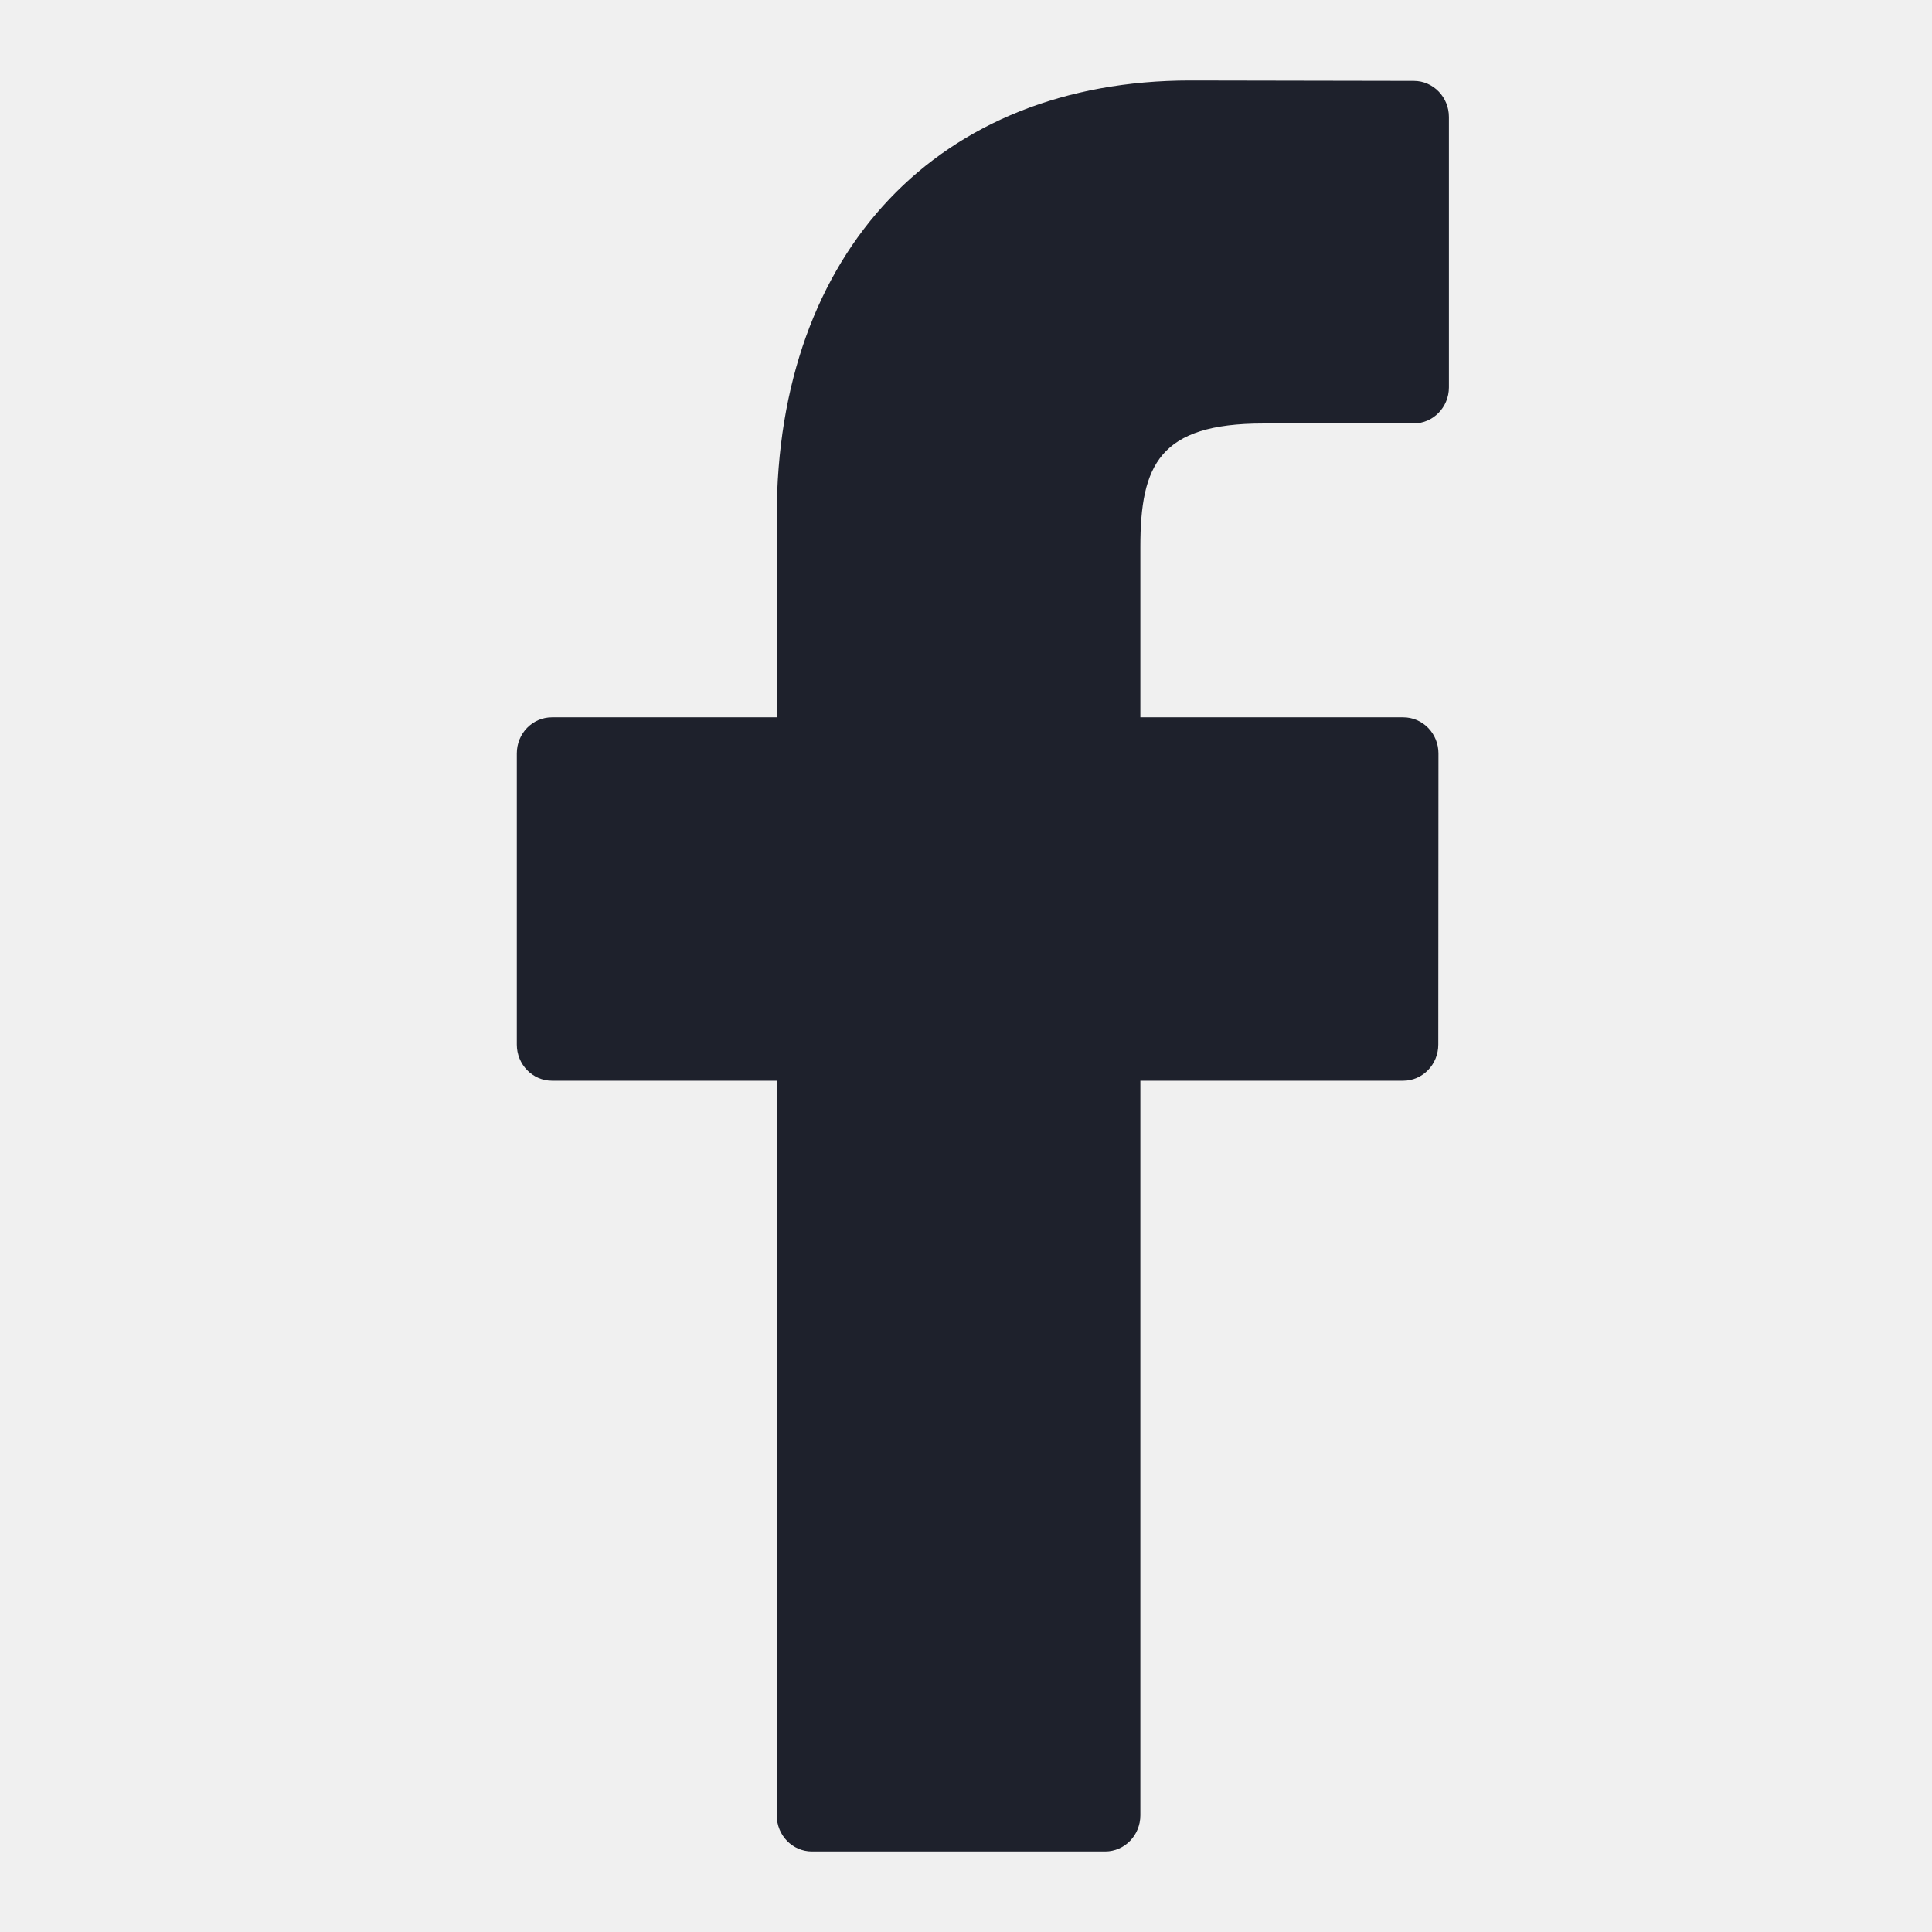
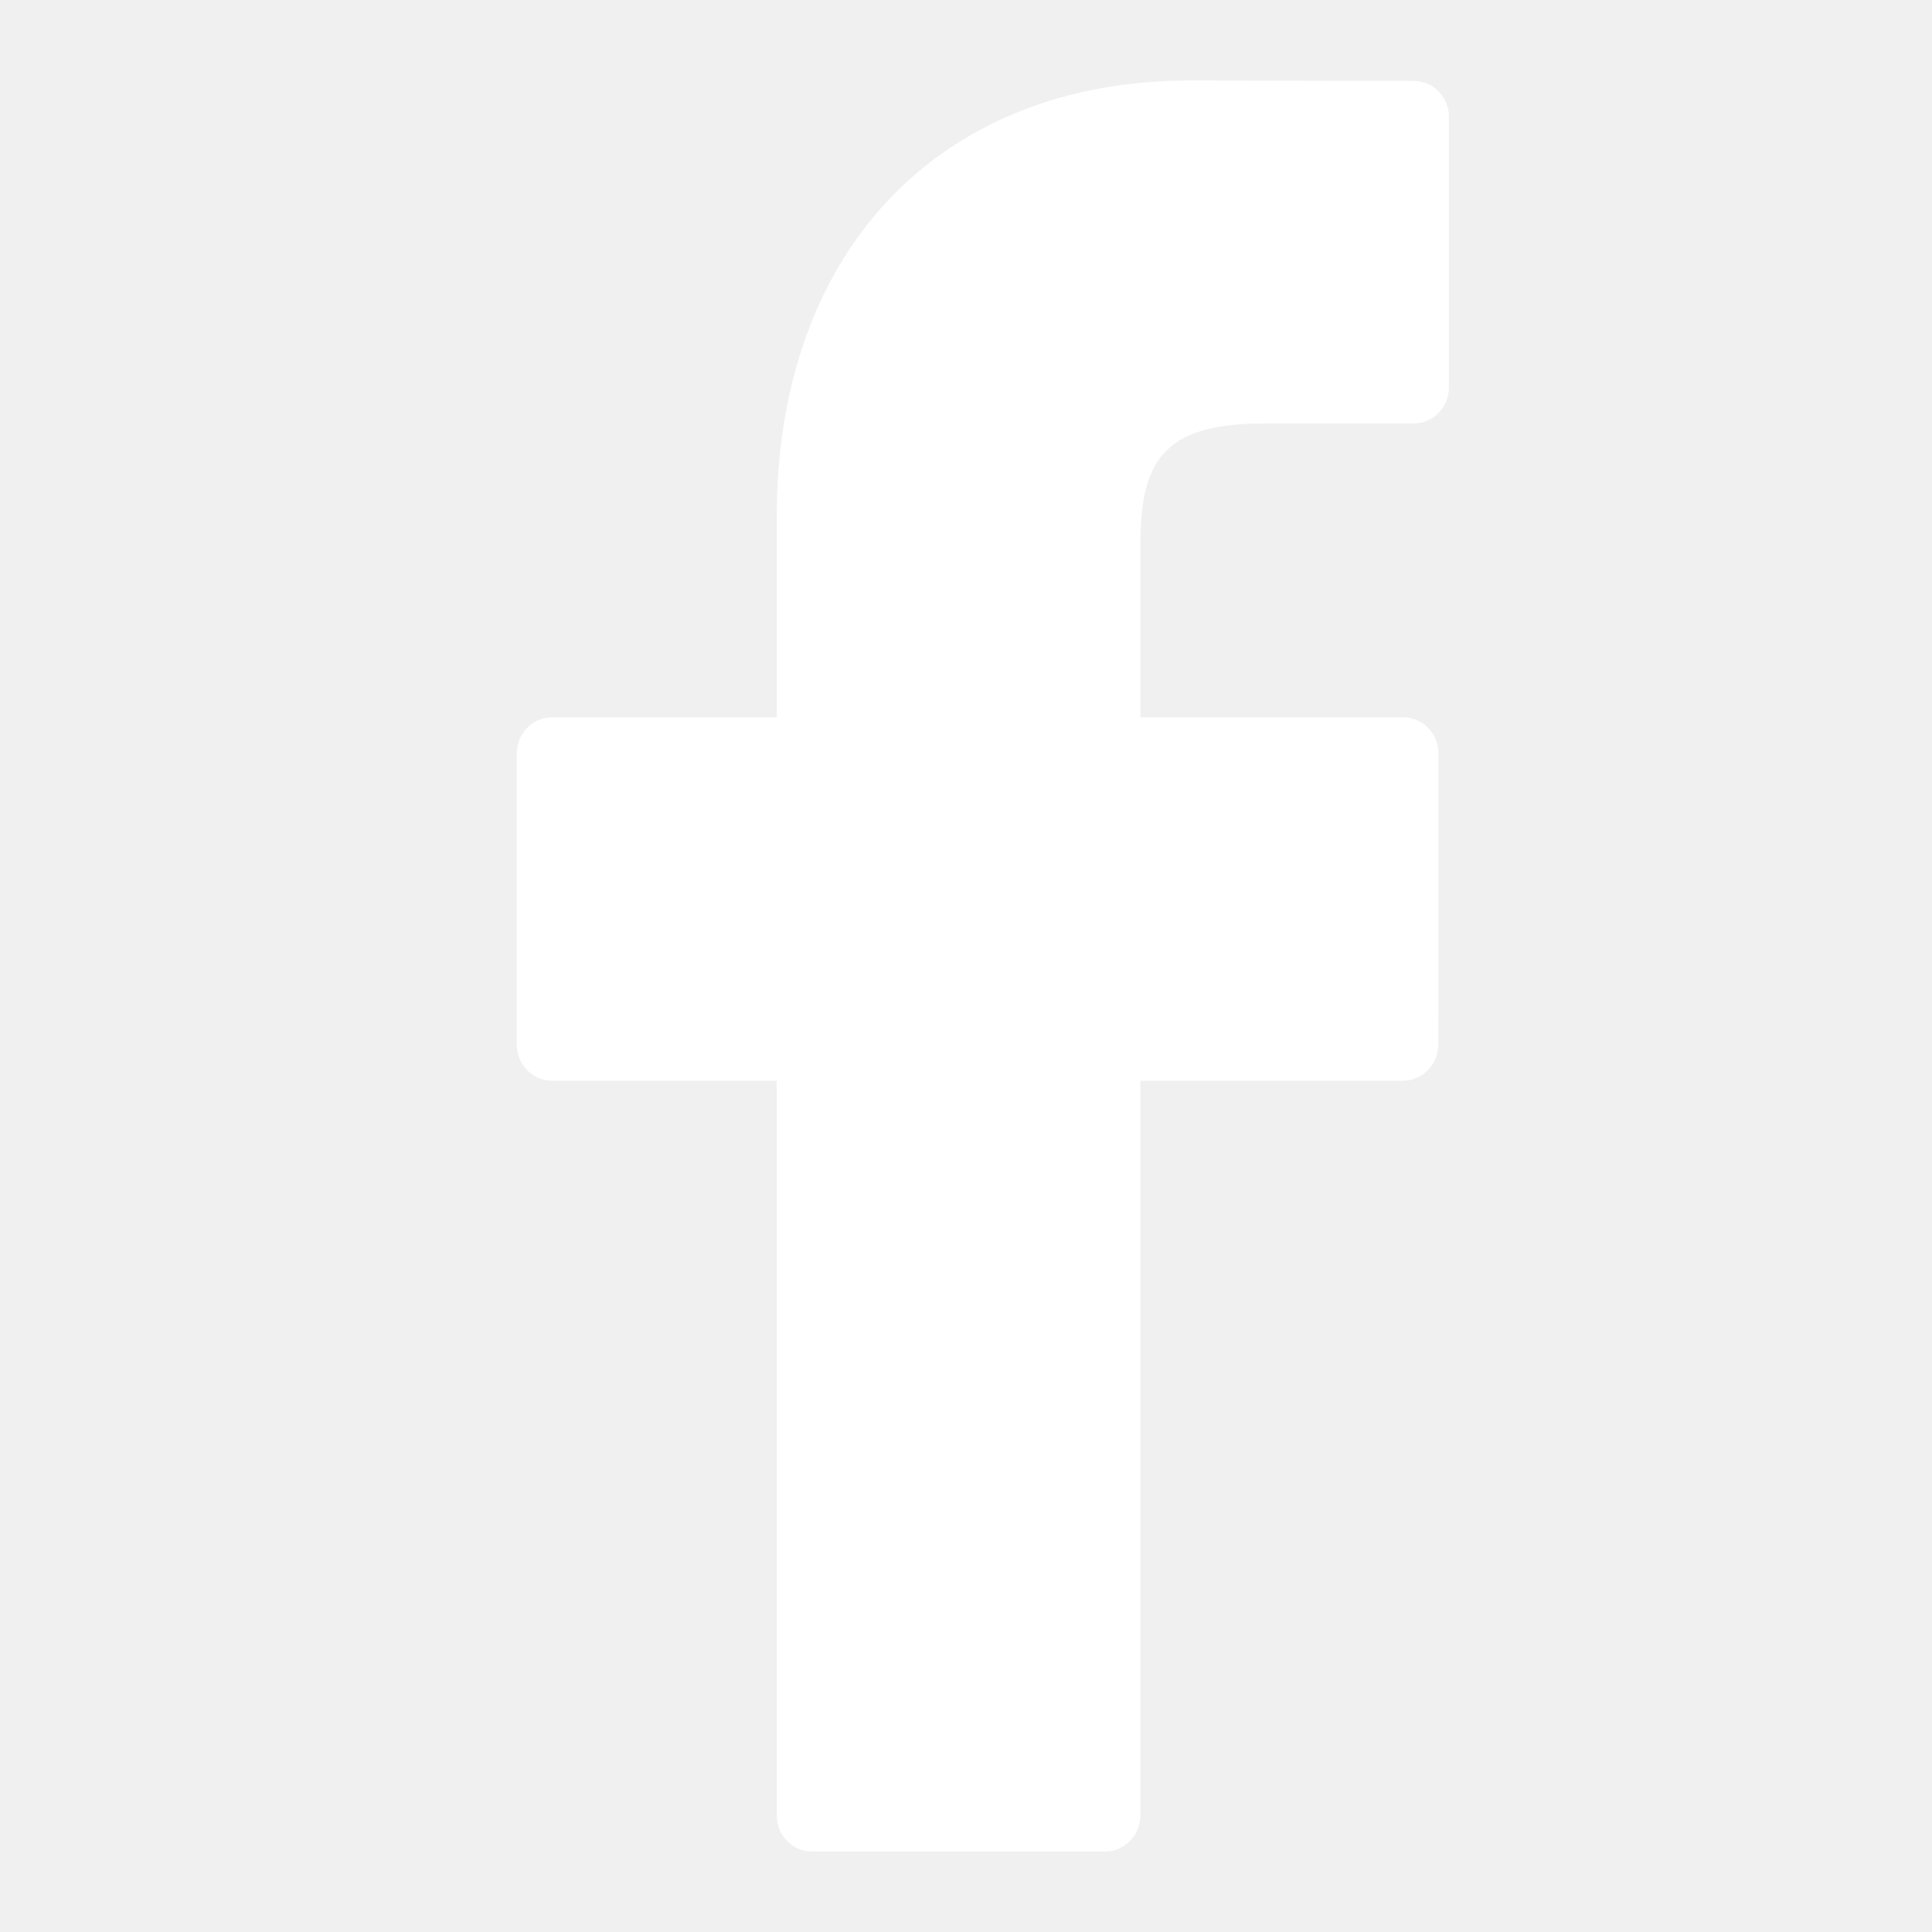
<svg xmlns="http://www.w3.org/2000/svg" width="24" height="24" viewBox="0 0 24 24" fill="none">
-   <path d="M17.563 1.005L14.786 1C11.665 1 9.649 3.125 9.649 6.414V8.911H6.857C6.615 8.911 6.42 9.111 6.42 9.359V12.976C6.42 13.224 6.616 13.425 6.857 13.425H9.649V22.551C9.649 22.799 9.844 23 10.086 23H13.729C13.97 23 14.166 22.799 14.166 22.551V13.425H17.431C17.672 13.425 17.867 13.224 17.867 12.976L17.869 9.359C17.869 9.24 17.823 9.126 17.741 9.042C17.659 8.958 17.548 8.911 17.432 8.911H14.166V6.794C14.166 5.777 14.402 5.261 15.691 5.261L17.562 5.26C17.803 5.26 17.999 5.059 17.999 4.812V1.453C17.999 1.206 17.804 1.005 17.563 1.005Z" fill="#1E212C" />
+   <path d="M17.563 1.005L14.786 1C11.665 1 9.649 3.125 9.649 6.414V8.911H6.857C6.615 8.911 6.42 9.111 6.42 9.359V12.976C6.42 13.224 6.616 13.425 6.857 13.425H9.649V22.551C9.649 22.799 9.844 23 10.086 23H13.729C13.97 23 14.166 22.799 14.166 22.551V13.425H17.431C17.672 13.425 17.867 13.224 17.867 12.976L17.869 9.359C17.869 9.24 17.823 9.126 17.741 9.042C17.659 8.958 17.548 8.911 17.432 8.911H14.166V6.794C14.166 5.777 14.402 5.261 15.691 5.261L17.562 5.26C17.803 5.26 17.999 5.059 17.999 4.812V1.453C17.999 1.206 17.804 1.005 17.563 1.005Z" fill="#fff" />
</svg>
